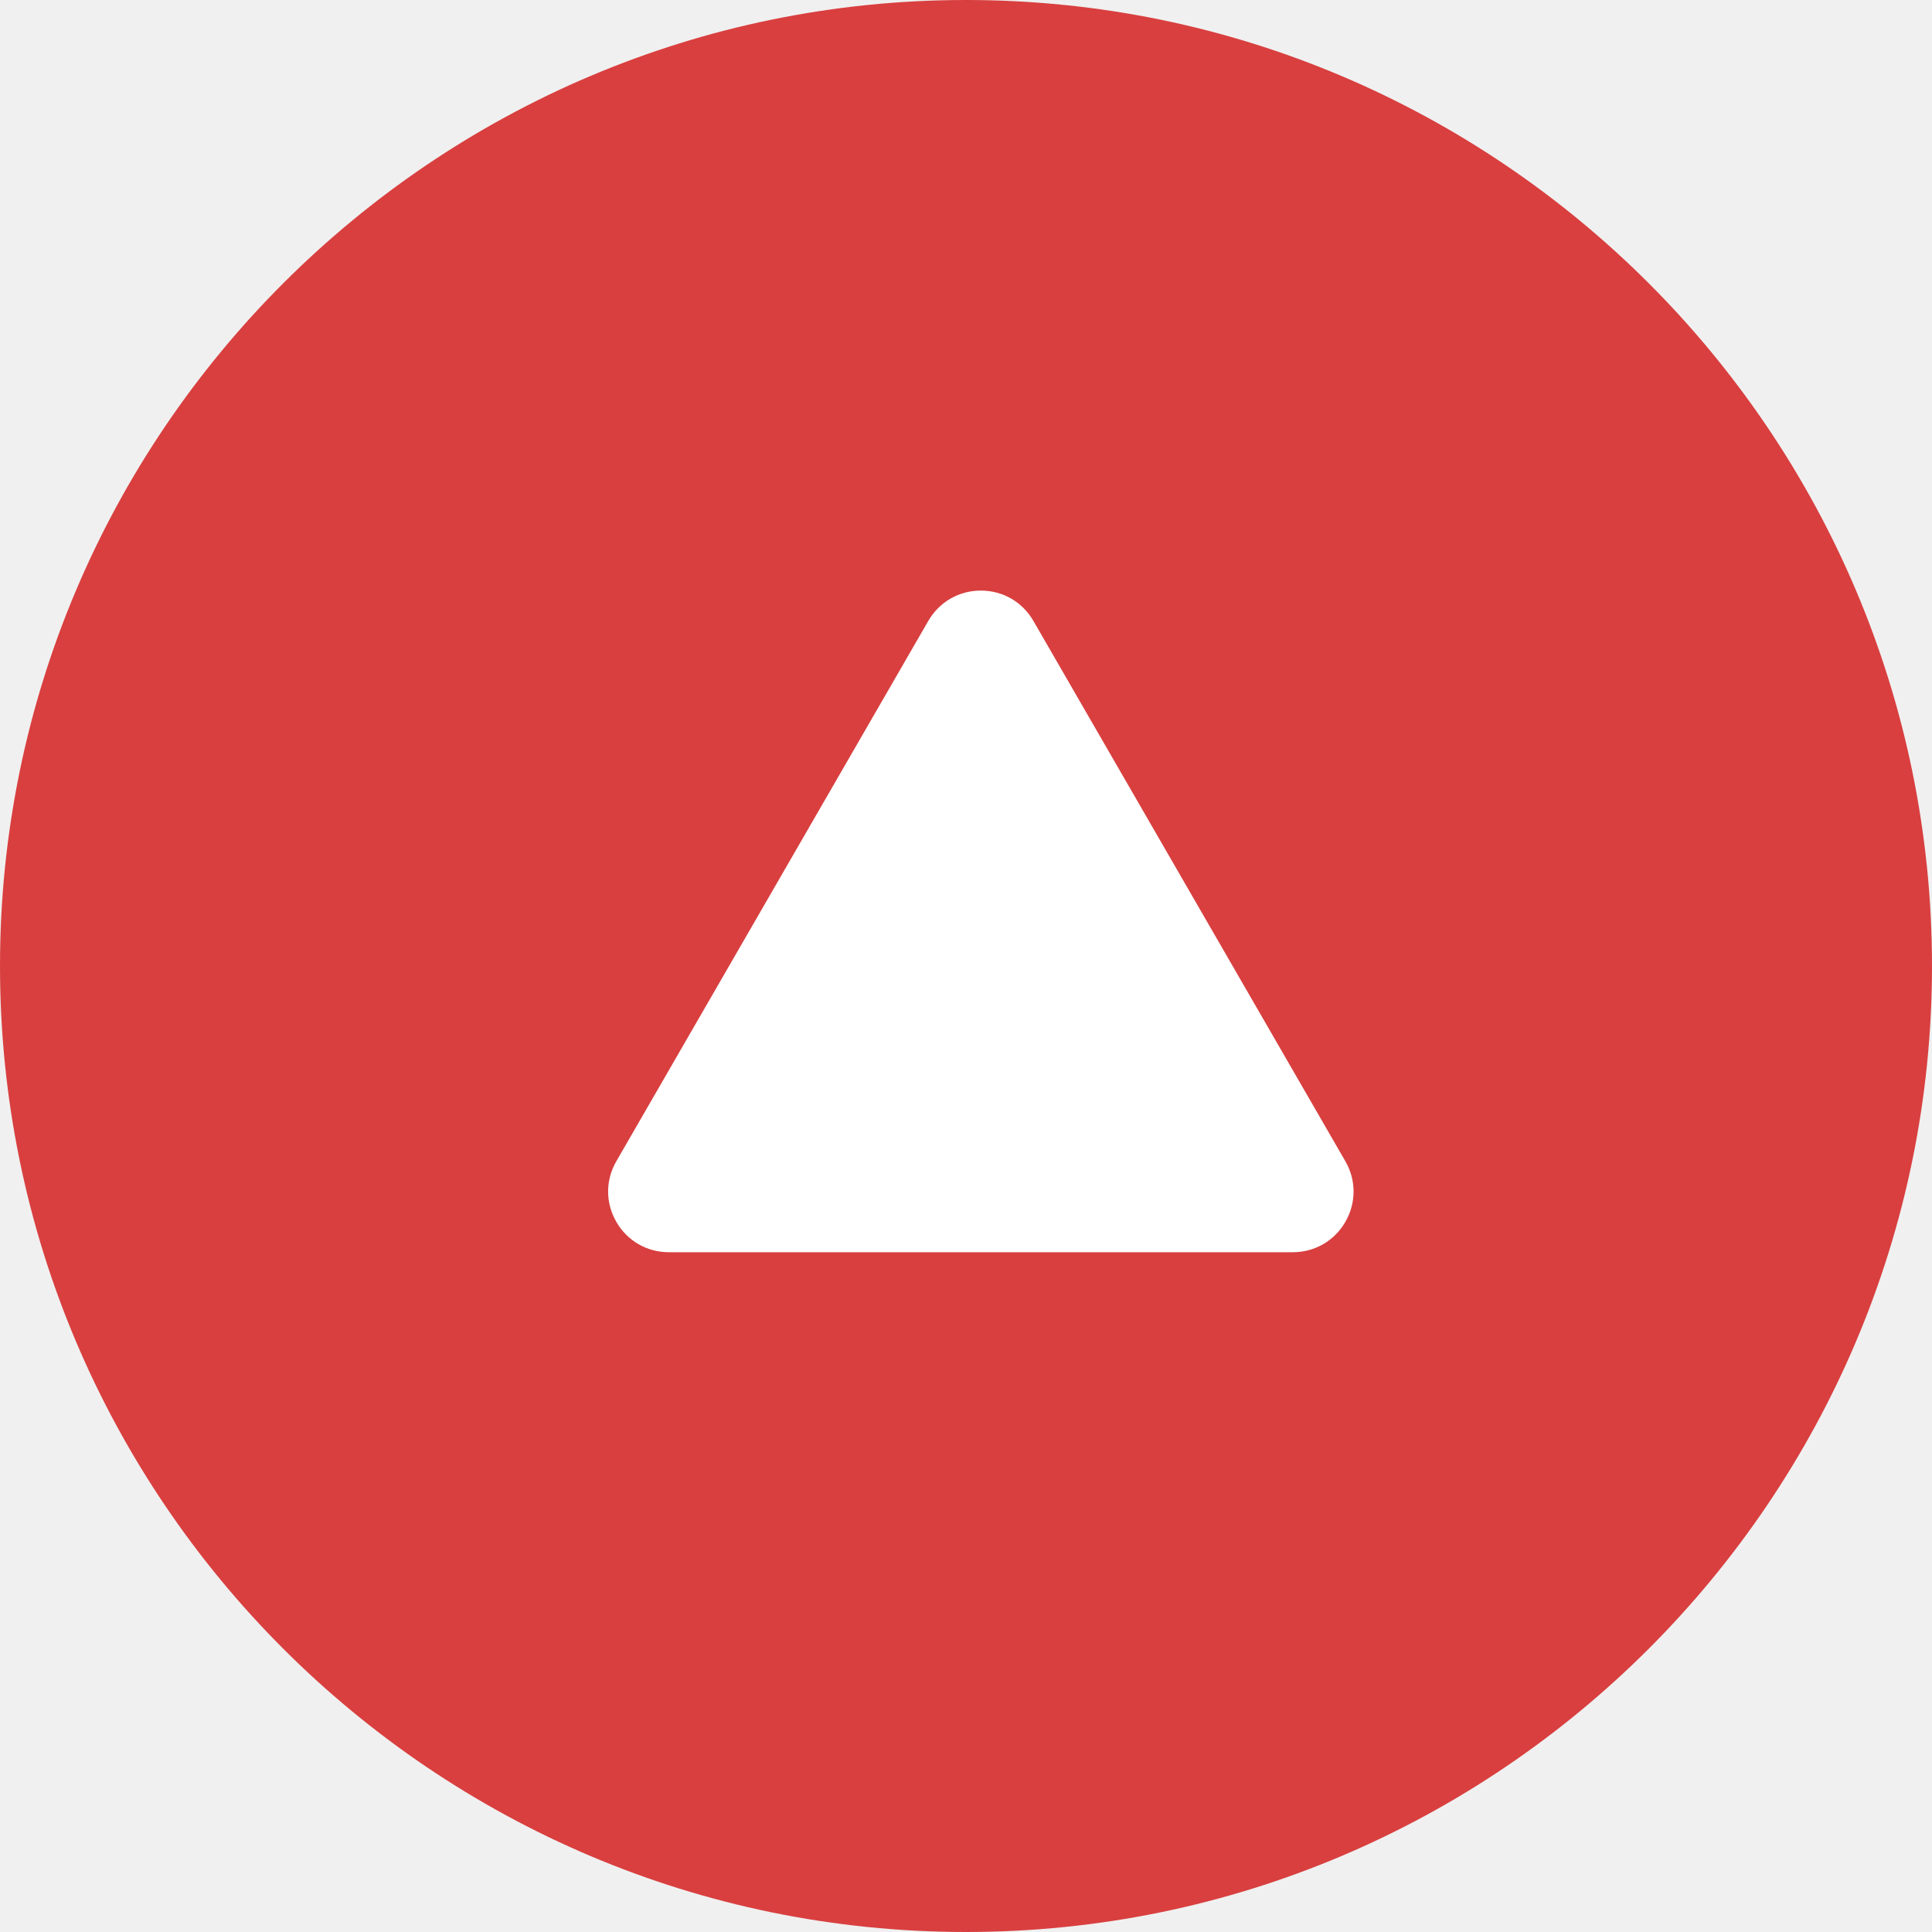
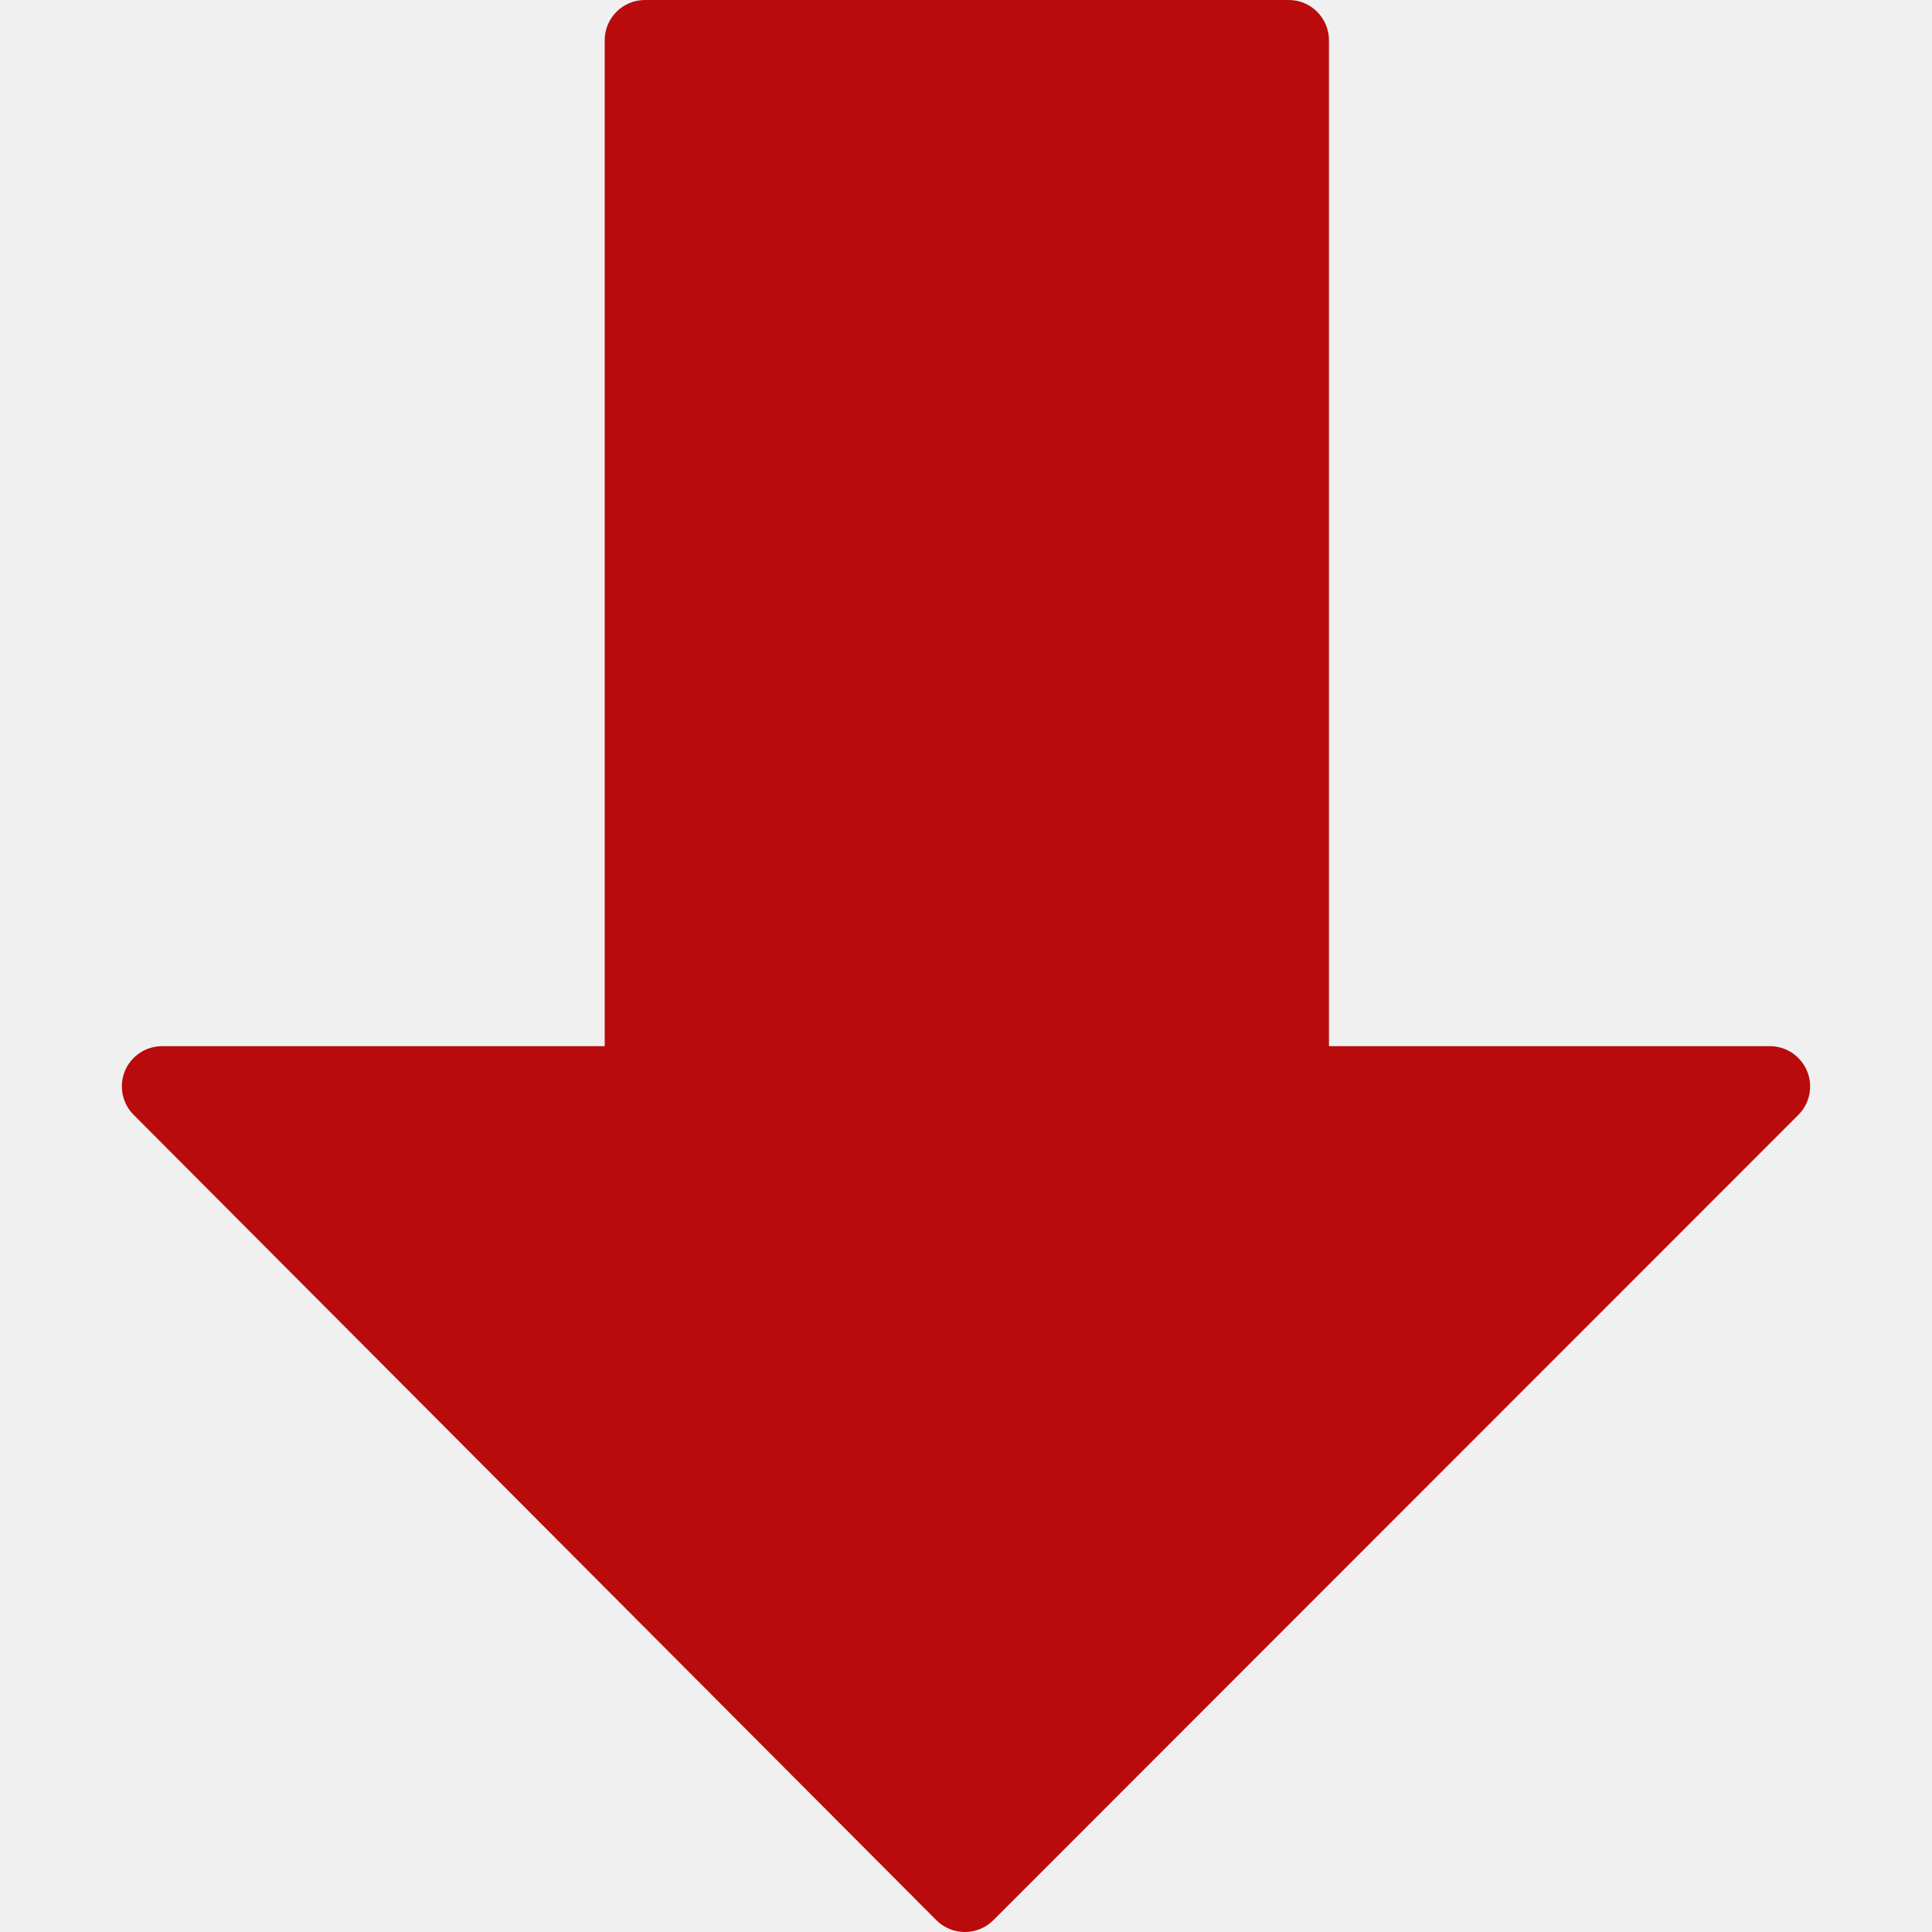
- <svg xmlns="http://www.w3.org/2000/svg" version="1.1" width="512" height="512" x="0" y="0" viewBox="0 0 54 54" style="enable-background:new 0 0 512 512" xml:space="preserve" class="">
+ <svg xmlns="http://www.w3.org/2000/svg" version="1.1" width="512" height="512" x="0" y="0" viewBox="0 0 512.171 512.171" style="enable-background:new 0 0 512 512" xml:space="preserve">
  <g>
    <g>
      <g>
-         <path style="" d="M53,27L53,27c0,14.359-11.641,26-26,26h0C12.641,53,1,41.359,1,27v0C1,12.641,12.641,1,27,1h0    C41.359,1,53,12.641,53,27z" fill="#d93f3f" data-original="#88c057" class="" />
-         <path style="" d="M27,54C12.112,54,0,41.888,0,27S12.112,0,27,0s27,12.112,27,27S41.888,54,27,54z M27,2    C13.215,2,2,13.215,2,27s11.215,25,25,25s25-11.215,25-25S40.785,2,27,2z" fill="#d93f3f" data-original="#88c057" class="" />
-       </g>
-       <g>
-         <path style="" d="M28.017,17.856l8.719,15.101C37.004,33.421,36.669,34,36.134,34H18.696    c-0.535,0-0.87-0.579-0.602-1.043l8.719-15.101C27.081,17.392,27.75,17.392,28.017,17.856z" fill="#ffffff" data-original="#ffffff" />
-         <path style="" d="M36.134,35H18.696c-0.613,0-1.162-0.316-1.469-0.848c-0.306-0.53-0.307-1.164,0-1.695l8.719-15.102    c0.307-0.53,0.855-0.848,1.469-0.848s1.162,0.317,1.469,0.848l8.719,15.102c0.307,0.531,0.306,1.165,0,1.695    C37.296,34.684,36.747,35,36.134,35z M19.224,33h16.383l-8.191-14.188L19.224,33z" fill="#ffffff" data-original="#ffffff" />
+         <path d="M479.046,283.925c-1.664-3.989-5.547-6.592-9.856-6.592H352.305V10.667C352.305,4.779,347.526,0,341.638,0H170.971    c-5.888,0-10.667,4.779-10.667,10.667v266.667H42.971c-4.309,0-8.192,2.603-9.856,6.571c-1.643,3.989-0.747,8.576,2.304,11.627    l212.8,213.504c2.005,2.005,4.715,3.136,7.552,3.136s5.547-1.131,7.552-3.115l213.419-213.504    C479.793,292.501,480.71,287.915,479.046,283.925z" fill="#b90b0b" data-original="#000000" style="" />
      </g>
    </g>
+     <g>
+ </g>
+     <g>
+ </g>
+     <g>
+ </g>
+     <g>
+ </g>
+     <g>
+ </g>
+     <g>
+ </g>
+     <g>
+ </g>
+     <g>
+ </g>
+     <g>
+ </g>
+     <g>
+ </g>
+     <g>
+ </g>
+     <g>
+ </g>
+     <g>
+ </g>
+     <g>
+ </g>
+     <g>
+ </g>
  </g>
</svg>
